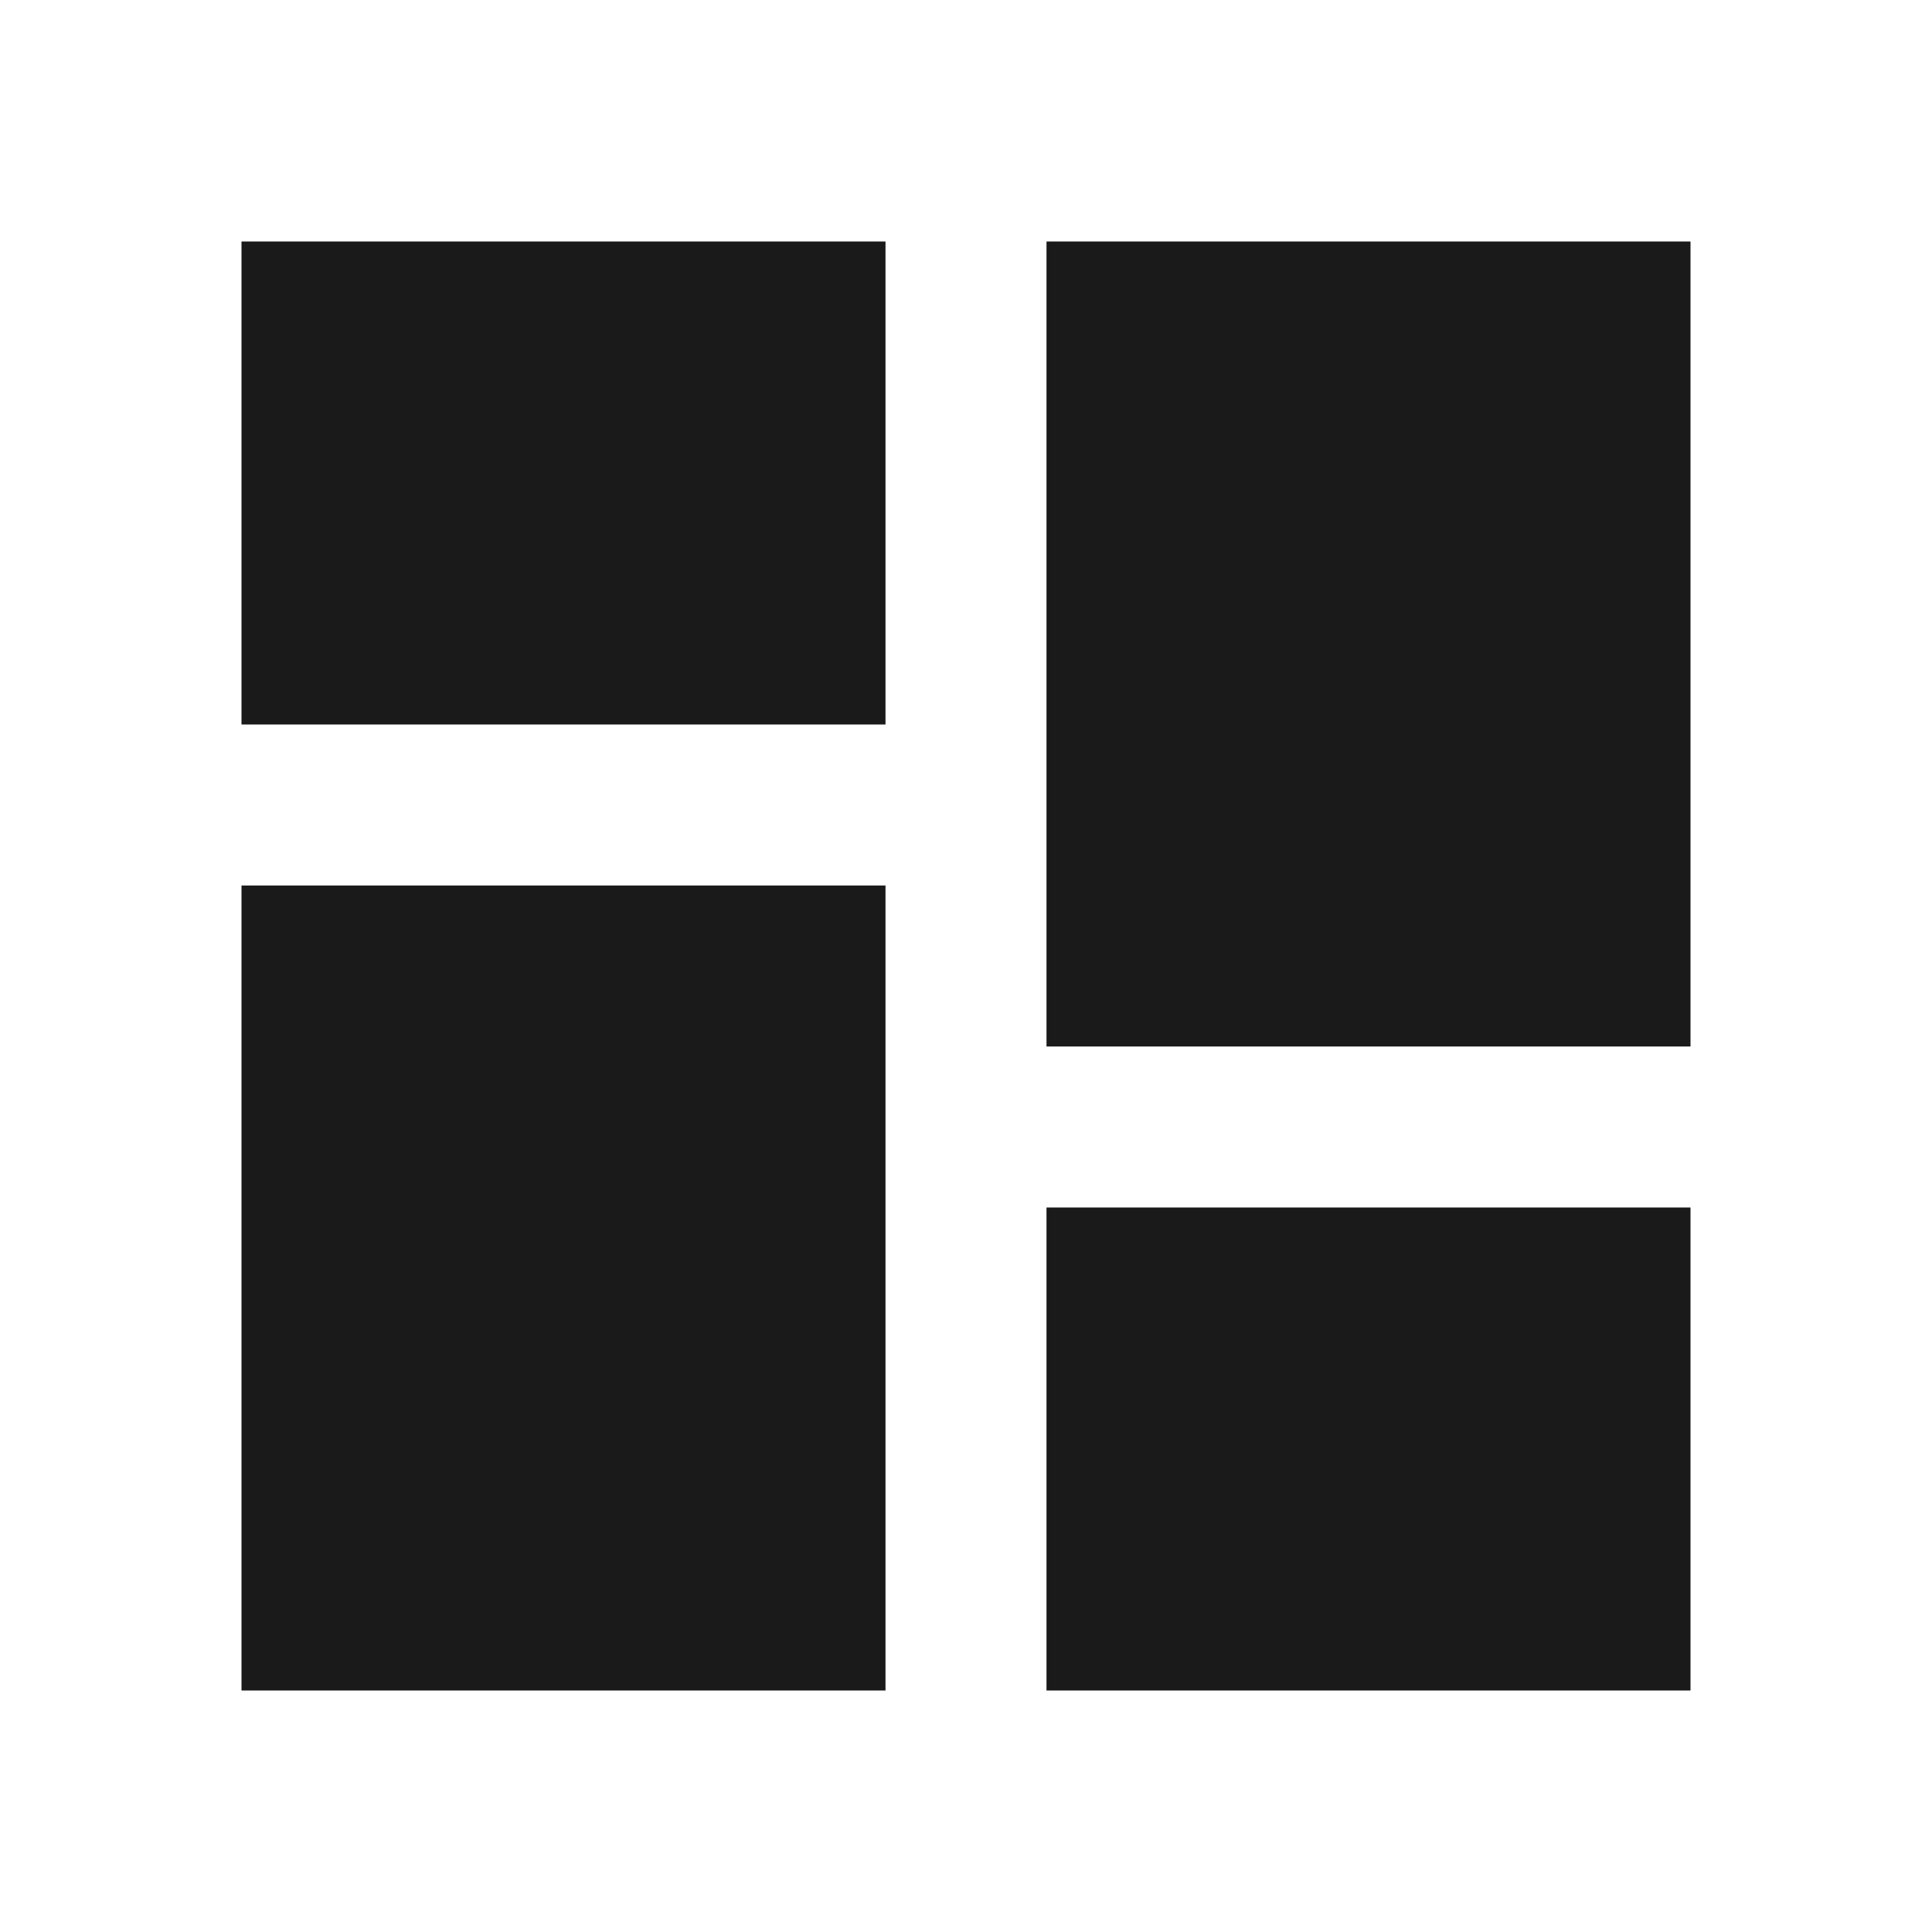
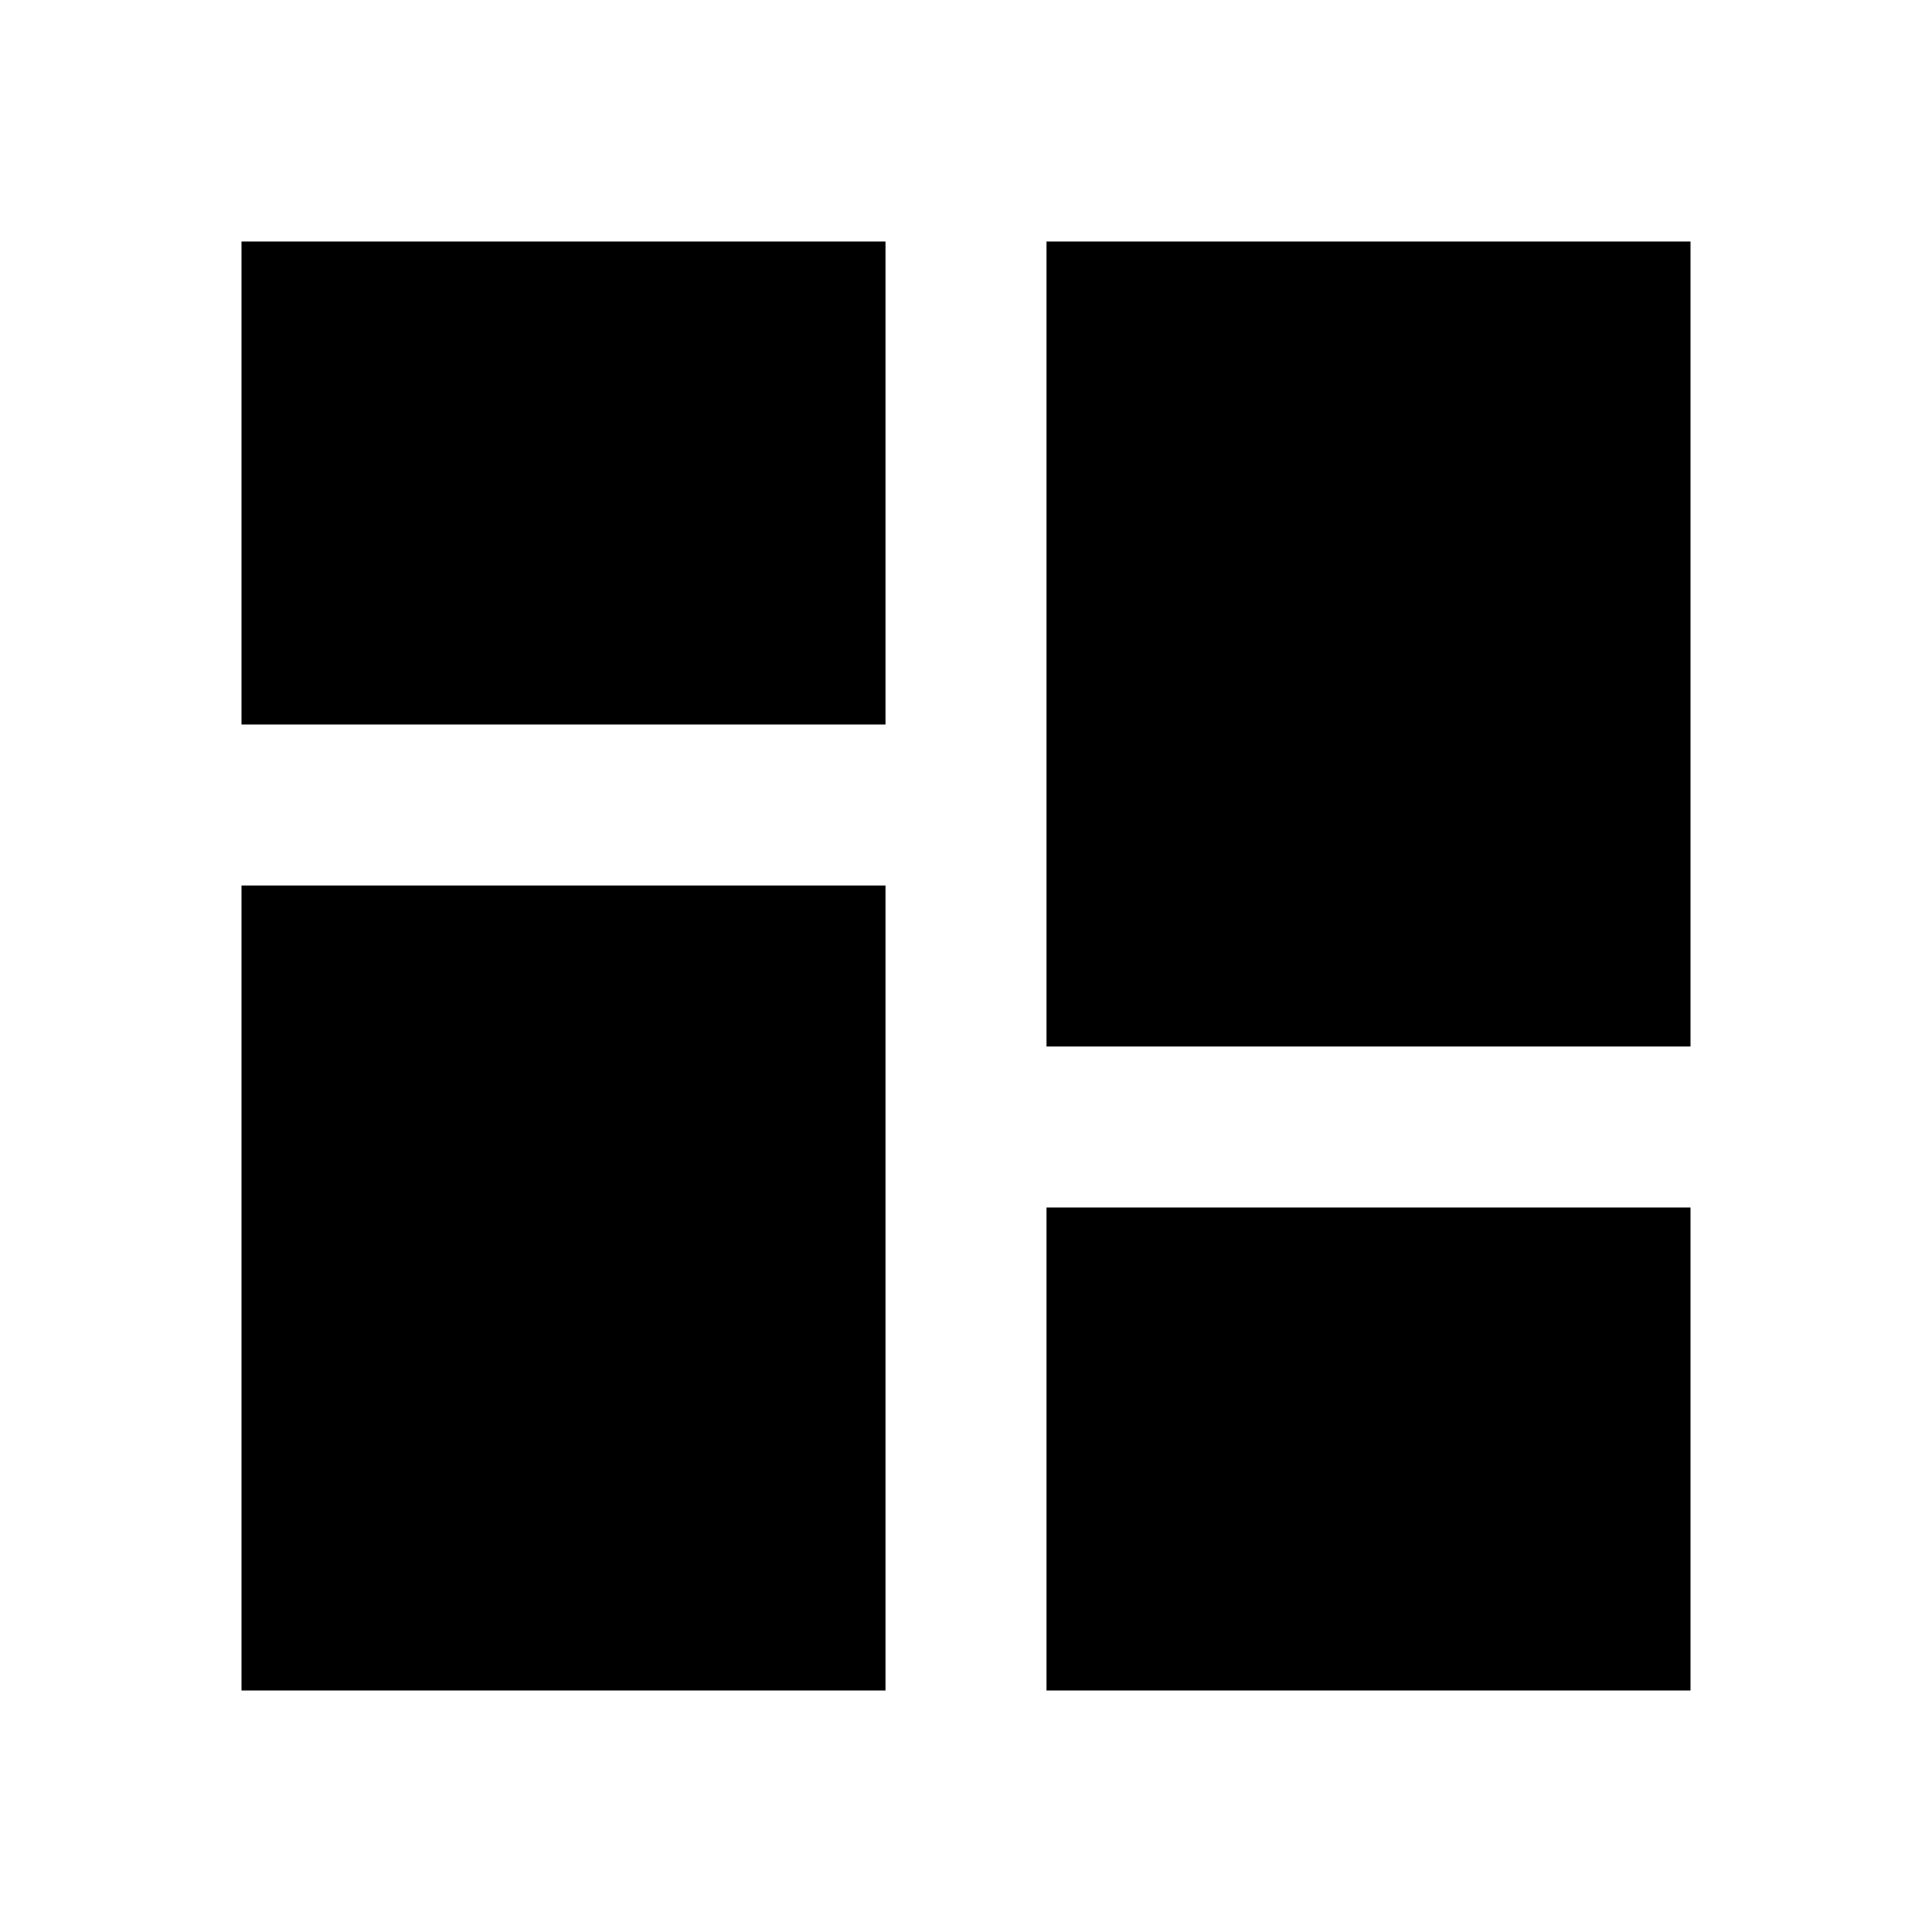
<svg xmlns="http://www.w3.org/2000/svg" width="24" height="24" viewBox="0 0 24 24" fill="none">
-   <path d="M21 21H13V15H21V21ZM11 21H3V11H11V21ZM21 13H13V3H21V13ZM11 9H3V3H11V9Z" fill="#1A1A1A" />
+   <path d="M21 21H13V15H21V21ZM11 21H3V11H11V21ZM21 13H13V3H21V13ZM11 9H3V3H11V9Z" fill="currentColor" />
</svg>
